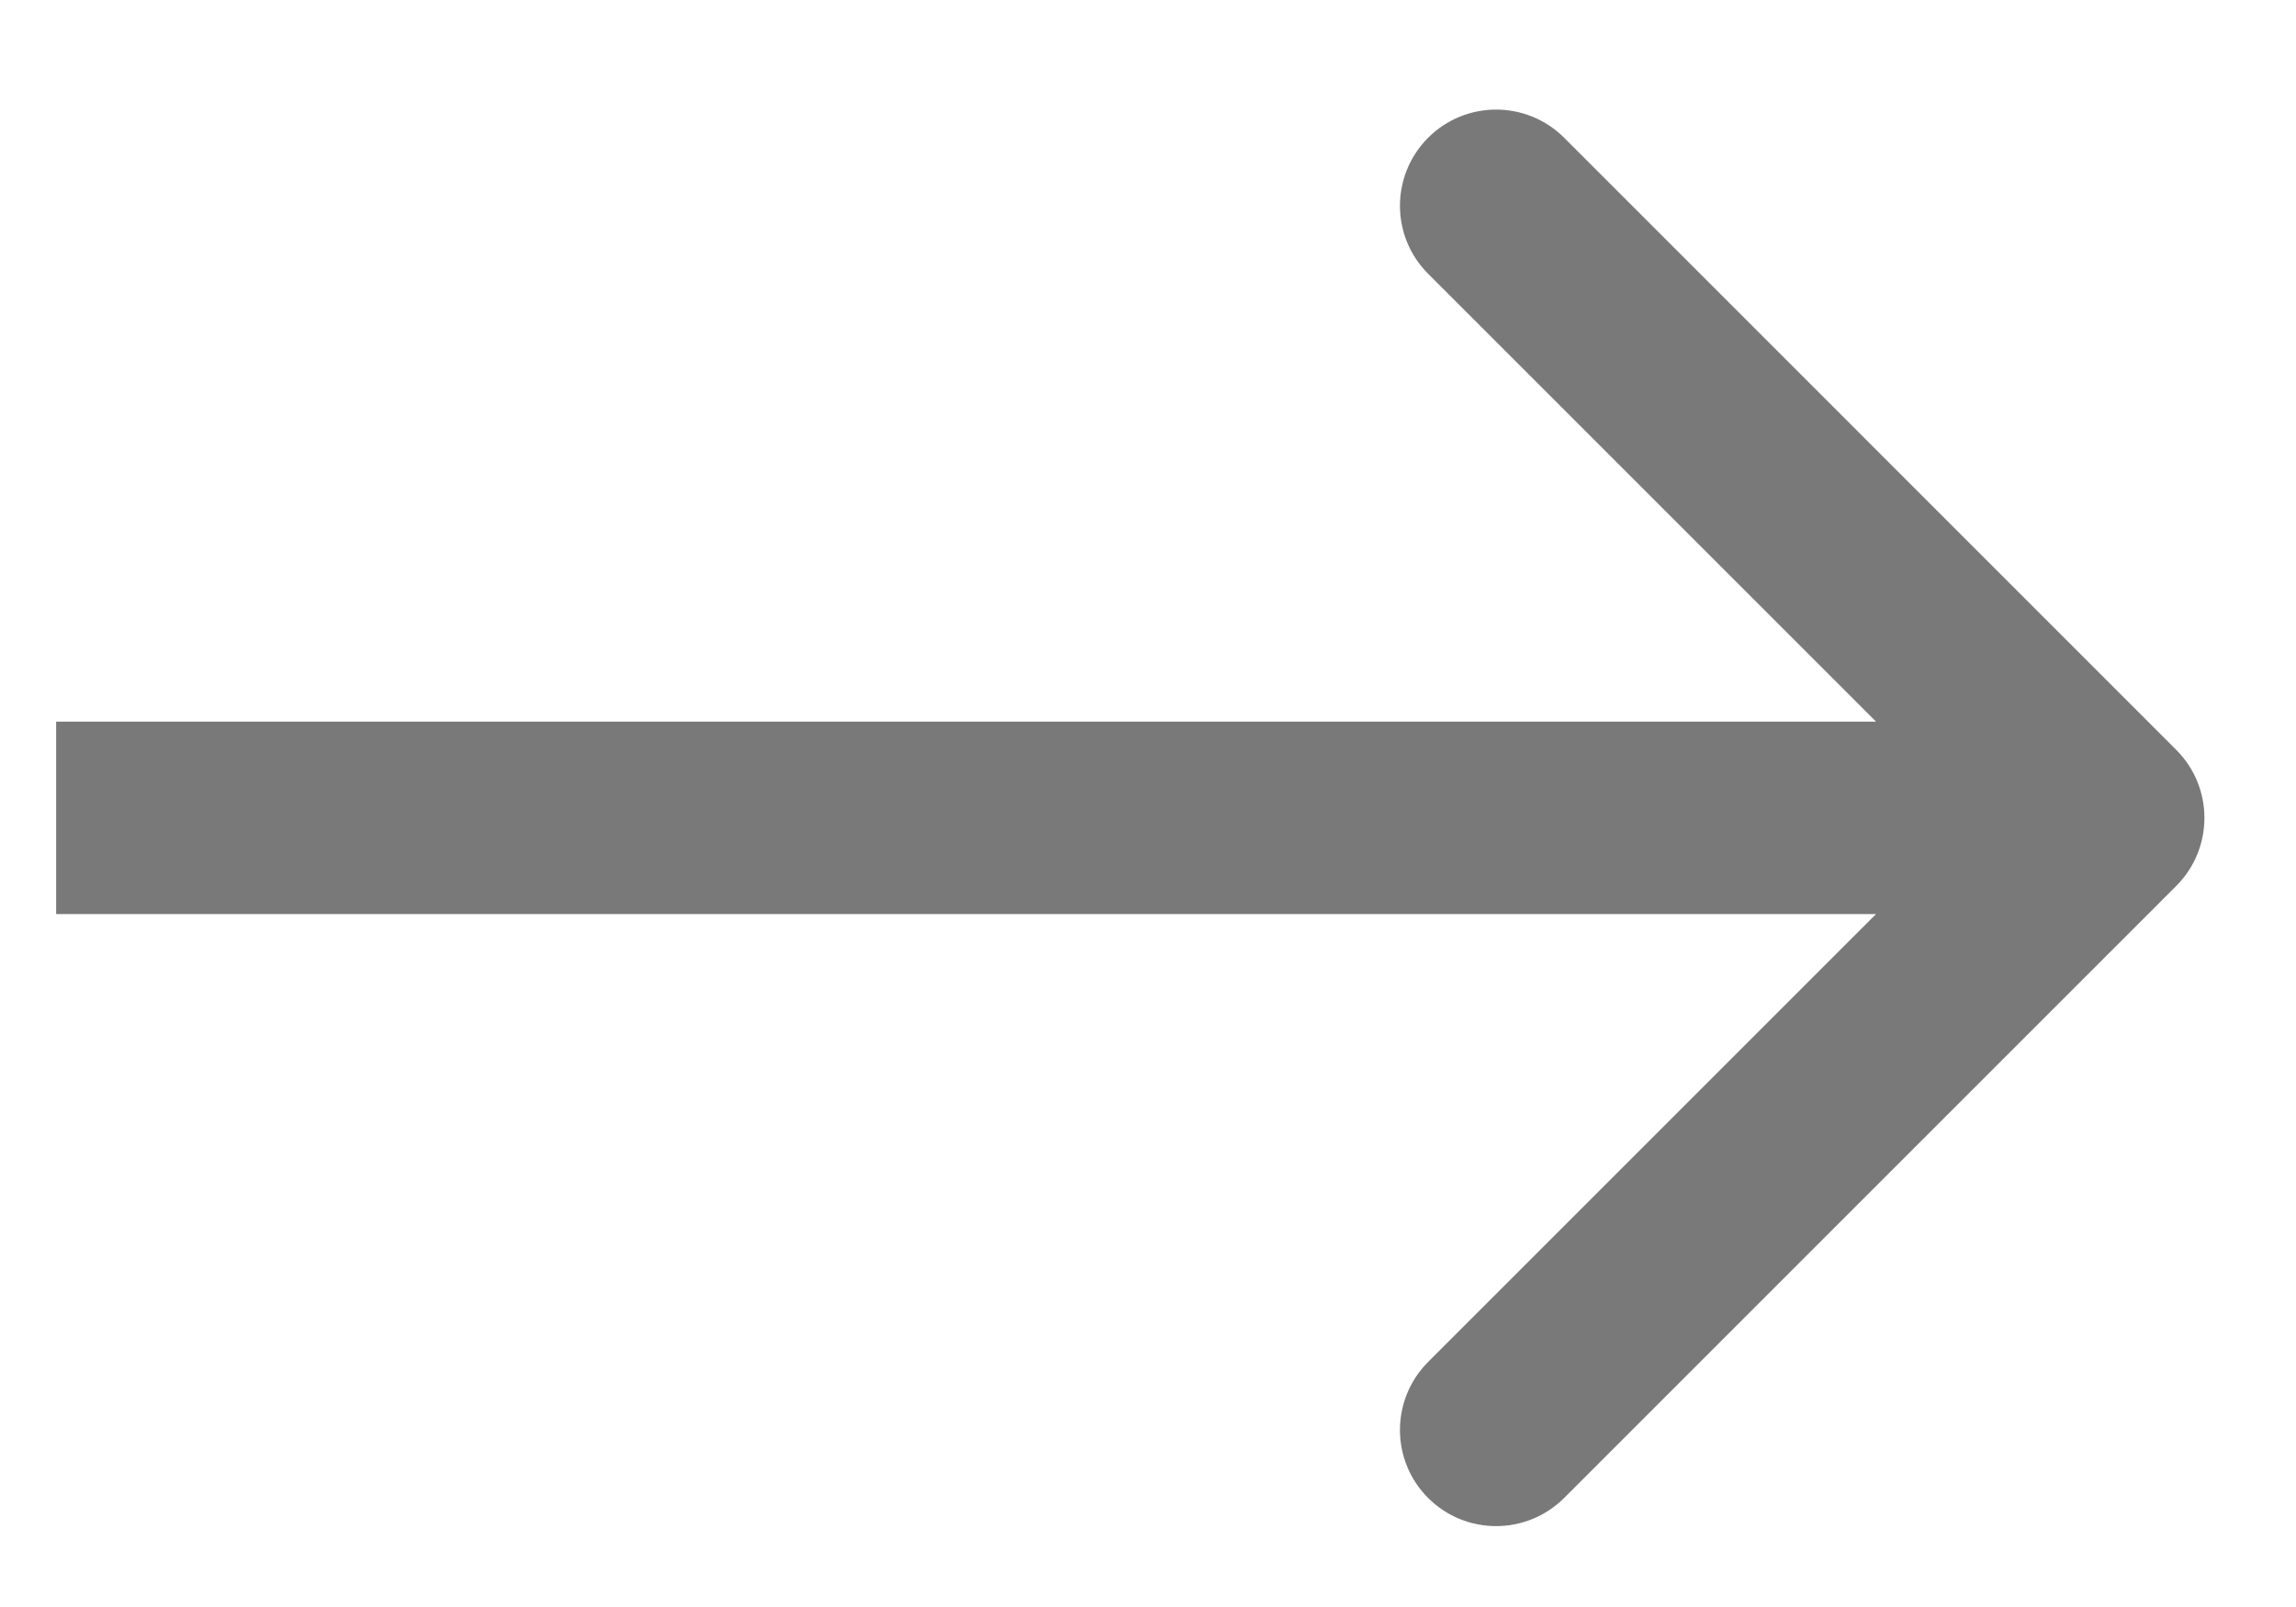
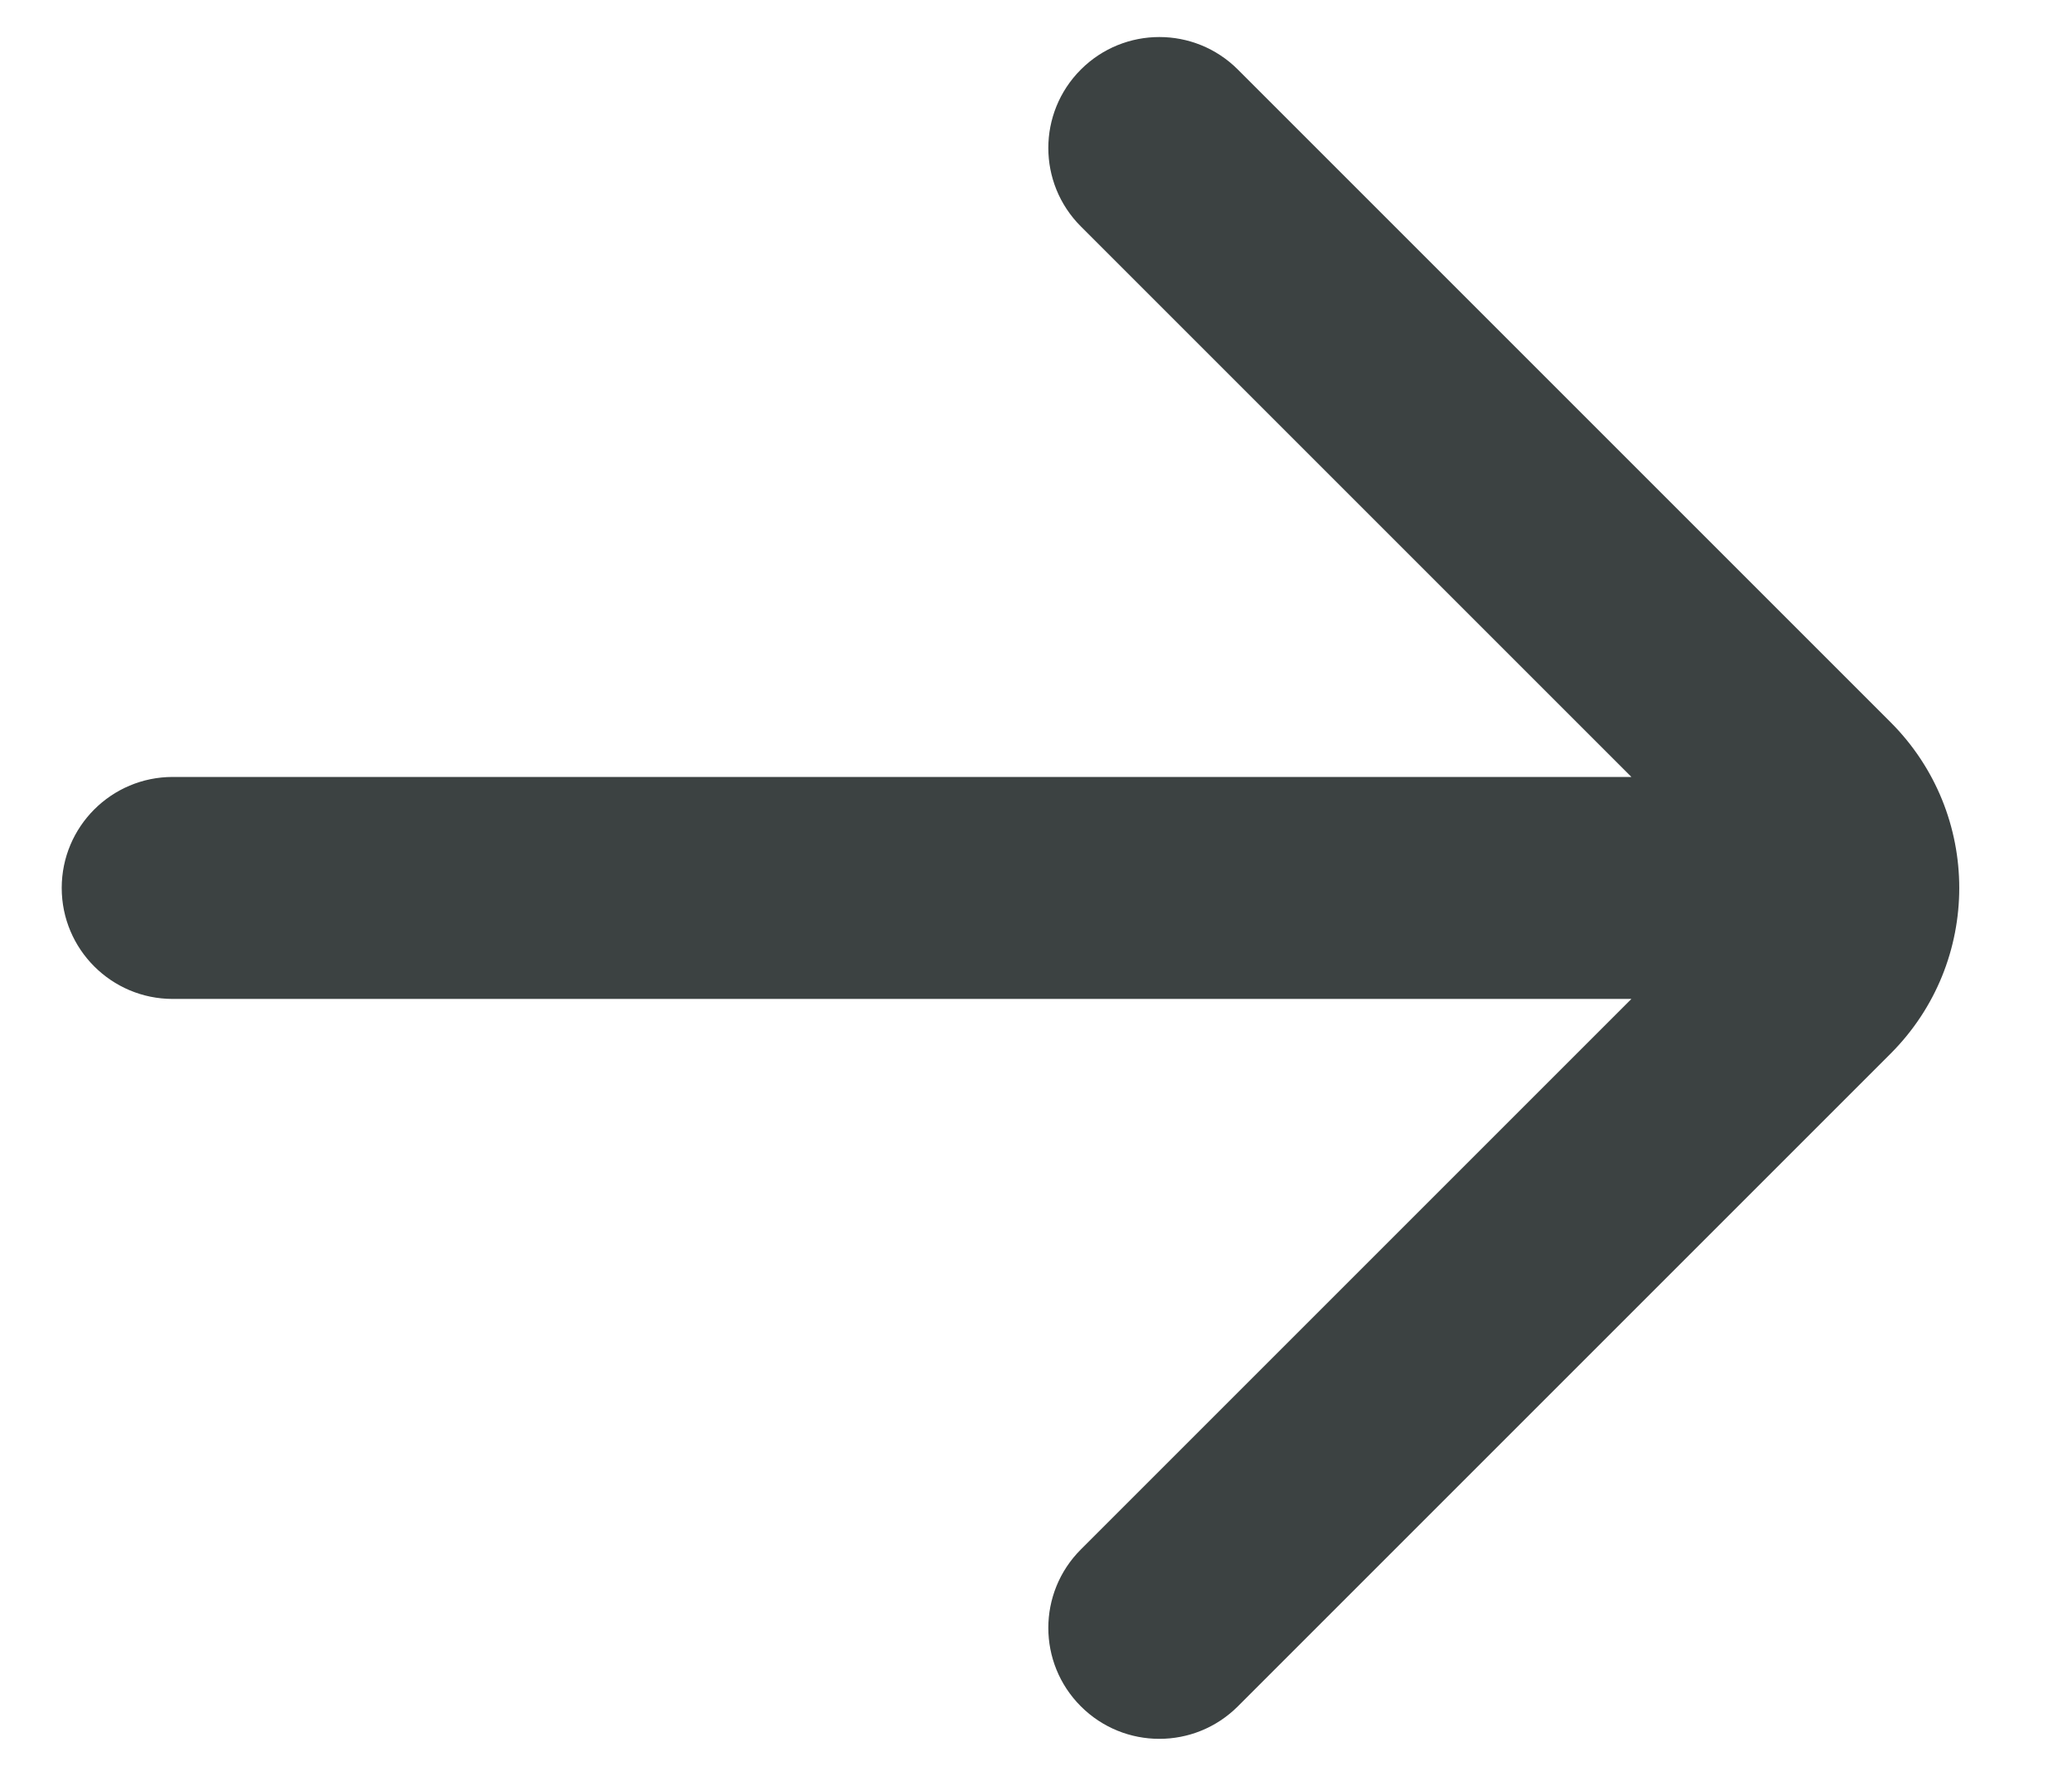
- <svg xmlns="http://www.w3.org/2000/svg" width="20" height="14" viewBox="0 0 20 14" fill="none">
-   <path fill-rule="evenodd" clip-rule="evenodd" d="M13.625 1.2L18.957 6.533C19.284 6.86 19.284 7.391 18.957 7.718L13.625 13.05C13.297 13.377 12.767 13.377 12.44 13.05C12.113 12.723 12.113 12.193 12.44 11.865L16.342 7.963L0.489 7.963L0.489 6.287L16.342 6.287L12.44 2.385C12.113 2.058 12.113 1.528 12.44 1.2C12.767 0.873 13.297 0.873 13.625 1.2Z" fill="#797979" />
+ <svg xmlns="http://www.w3.org/2000/svg" width="14" height="12" viewBox="0 0 14 12" fill="none">
+   <path fill-rule="evenodd" clip-rule="evenodd" d="M7.303 0.47C7.596 0.177 8.071 0.177 8.364 0.47L12.774 4.88C13.393 5.499 13.393 6.501 12.774 7.12L8.364 11.53C8.071 11.823 7.596 11.823 7.303 11.53C7.01 11.237 7.01 10.763 7.303 10.47L11.023 6.75H1.167C0.753 6.75 0.417 6.414 0.417 6C0.417 5.586 0.753 5.25 1.167 5.25H11.023L7.303 1.53C7.01 1.237 7.01 0.763 7.303 0.47Z" fill="#3C4242" />
</svg>
